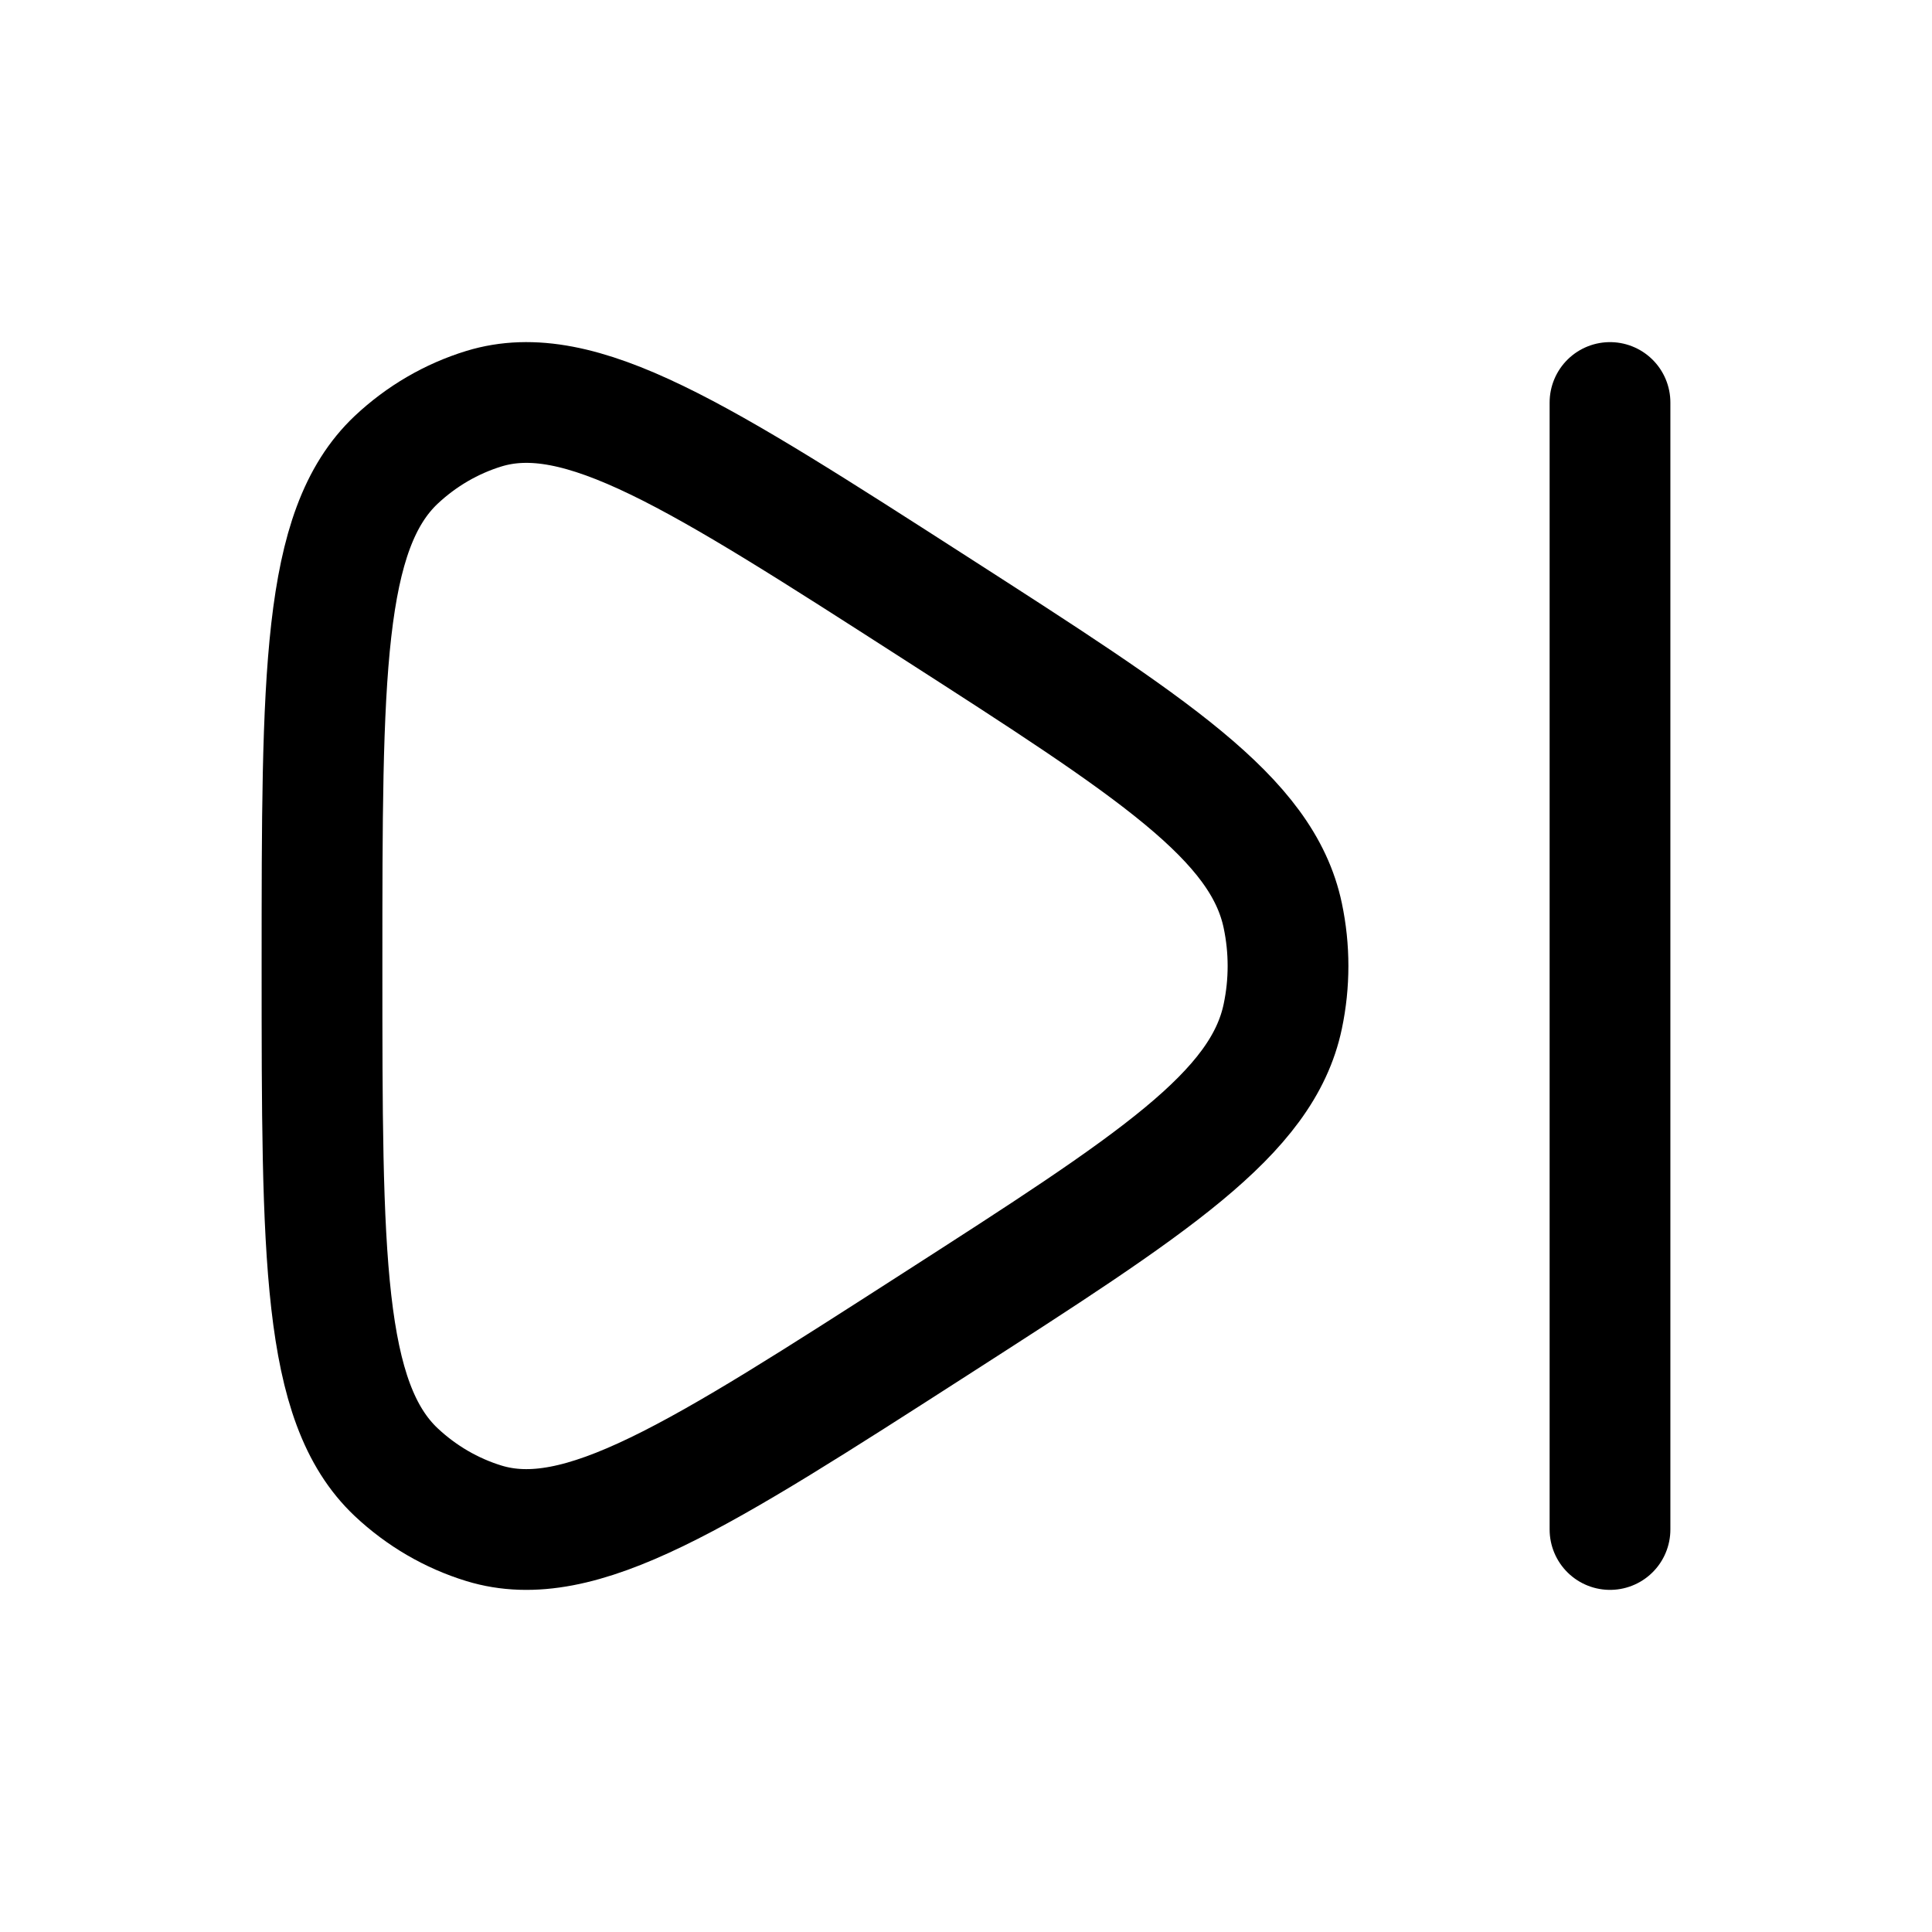
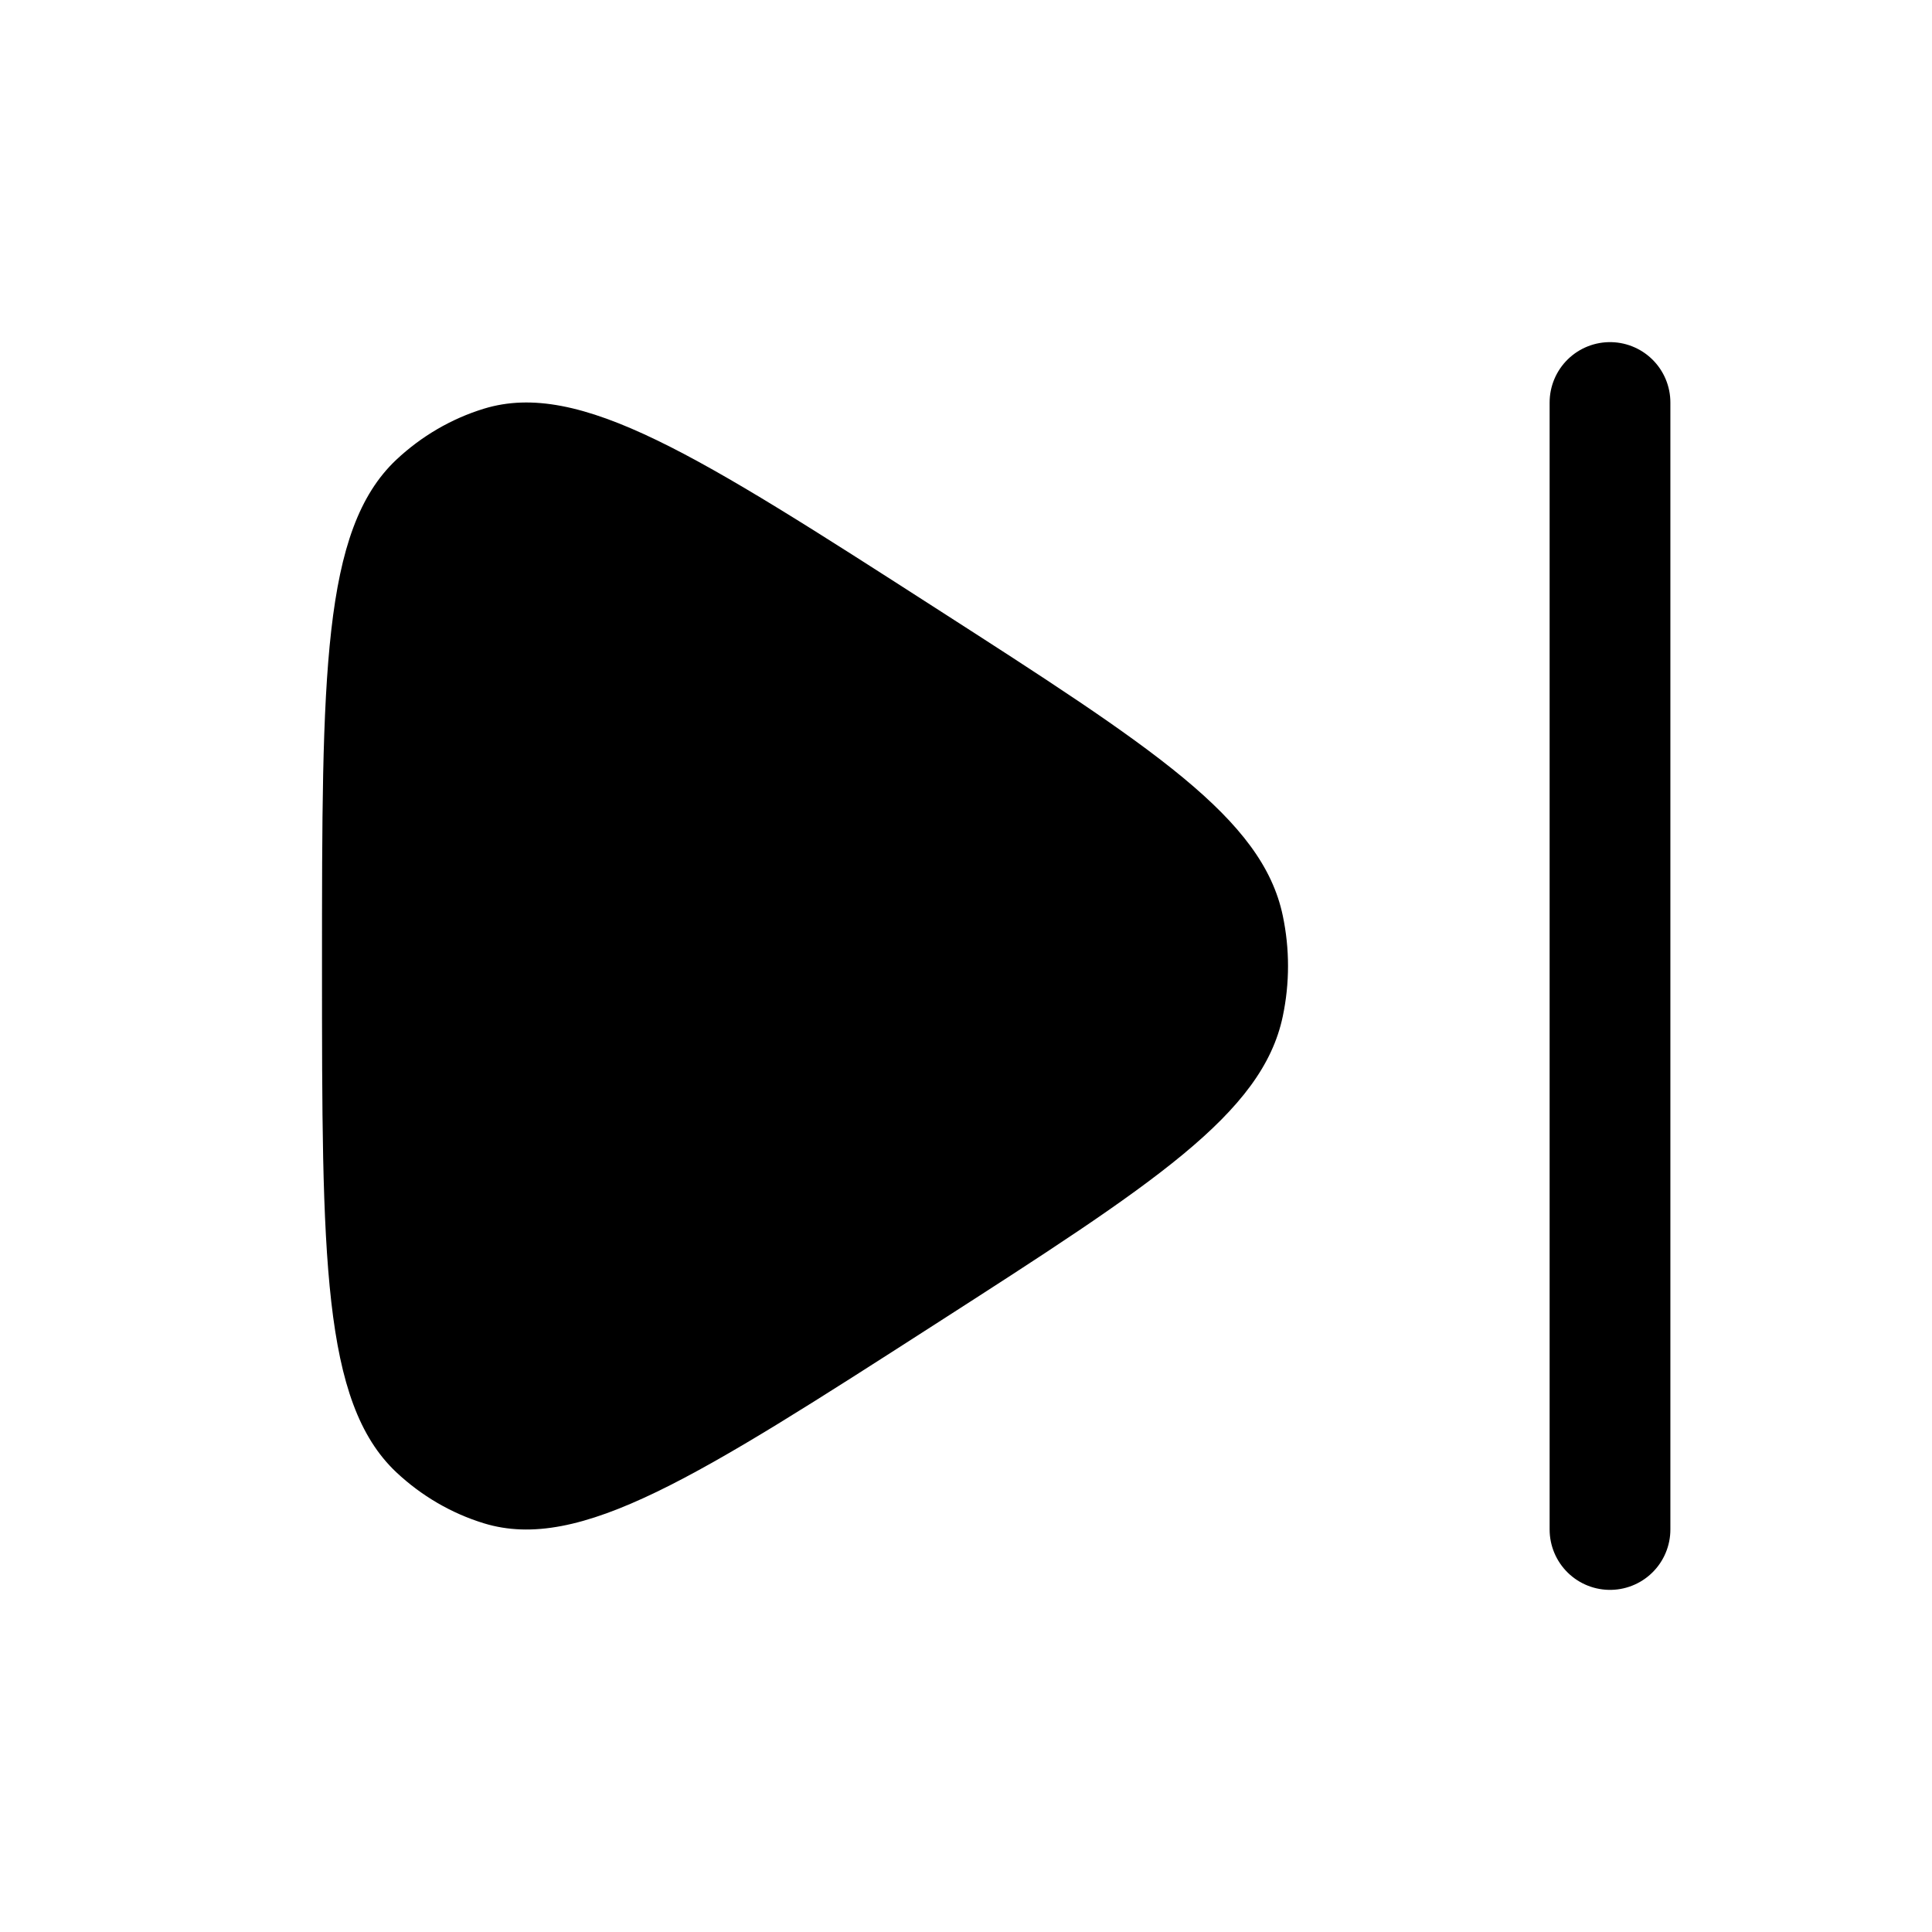
- <svg xmlns="http://www.w3.org/2000/svg" viewBox="0 0 24 24" width="24" height="24" color="#000000" fill="none">
-   <path d="M15.935 12.626C15.681 13.837 14.327 14.708 11.62 16.448C8.675 18.341 7.203 19.288 6.011 18.923C5.607 18.799 5.235 18.582 4.922 18.288C4 17.418 4 15.612 4 12C4 8.388 4 6.582 4.922 5.712C5.235 5.418 5.607 5.201 6.011 5.077C7.203 4.712 8.675 5.659 11.62 7.552C14.327 9.292 15.681 10.163 15.935 11.374C16.022 11.787 16.022 12.213 15.935 12.626Z" stroke="currentColor" stroke-width="1.5" stroke-linejoin="round" />
+ <svg xmlns="http://www.w3.org/2000/svg" viewBox="0 0 24 24" width="24" height="24" color="#000000" fill="currentColor">
+   <path d="M15.935 12.626C15.681 13.837 14.327 14.708 11.62 16.448C8.675 18.341 7.203 19.288 6.011 18.923C5.607 18.799 5.235 18.582 4.922 18.288C4 17.418 4 15.612 4 12C4 8.388 4 6.582 4.922 5.712C5.235 5.418 5.607 5.201 6.011 5.077C7.203 4.712 8.675 5.659 11.62 7.552C14.327 9.292 15.681 10.163 15.935 11.374C16.022 11.787 16.022 12.213 15.935 12.626Z" />
  <path d="M20 5V19" stroke="currentColor" stroke-width="1.5" stroke-linecap="round" />
</svg>
